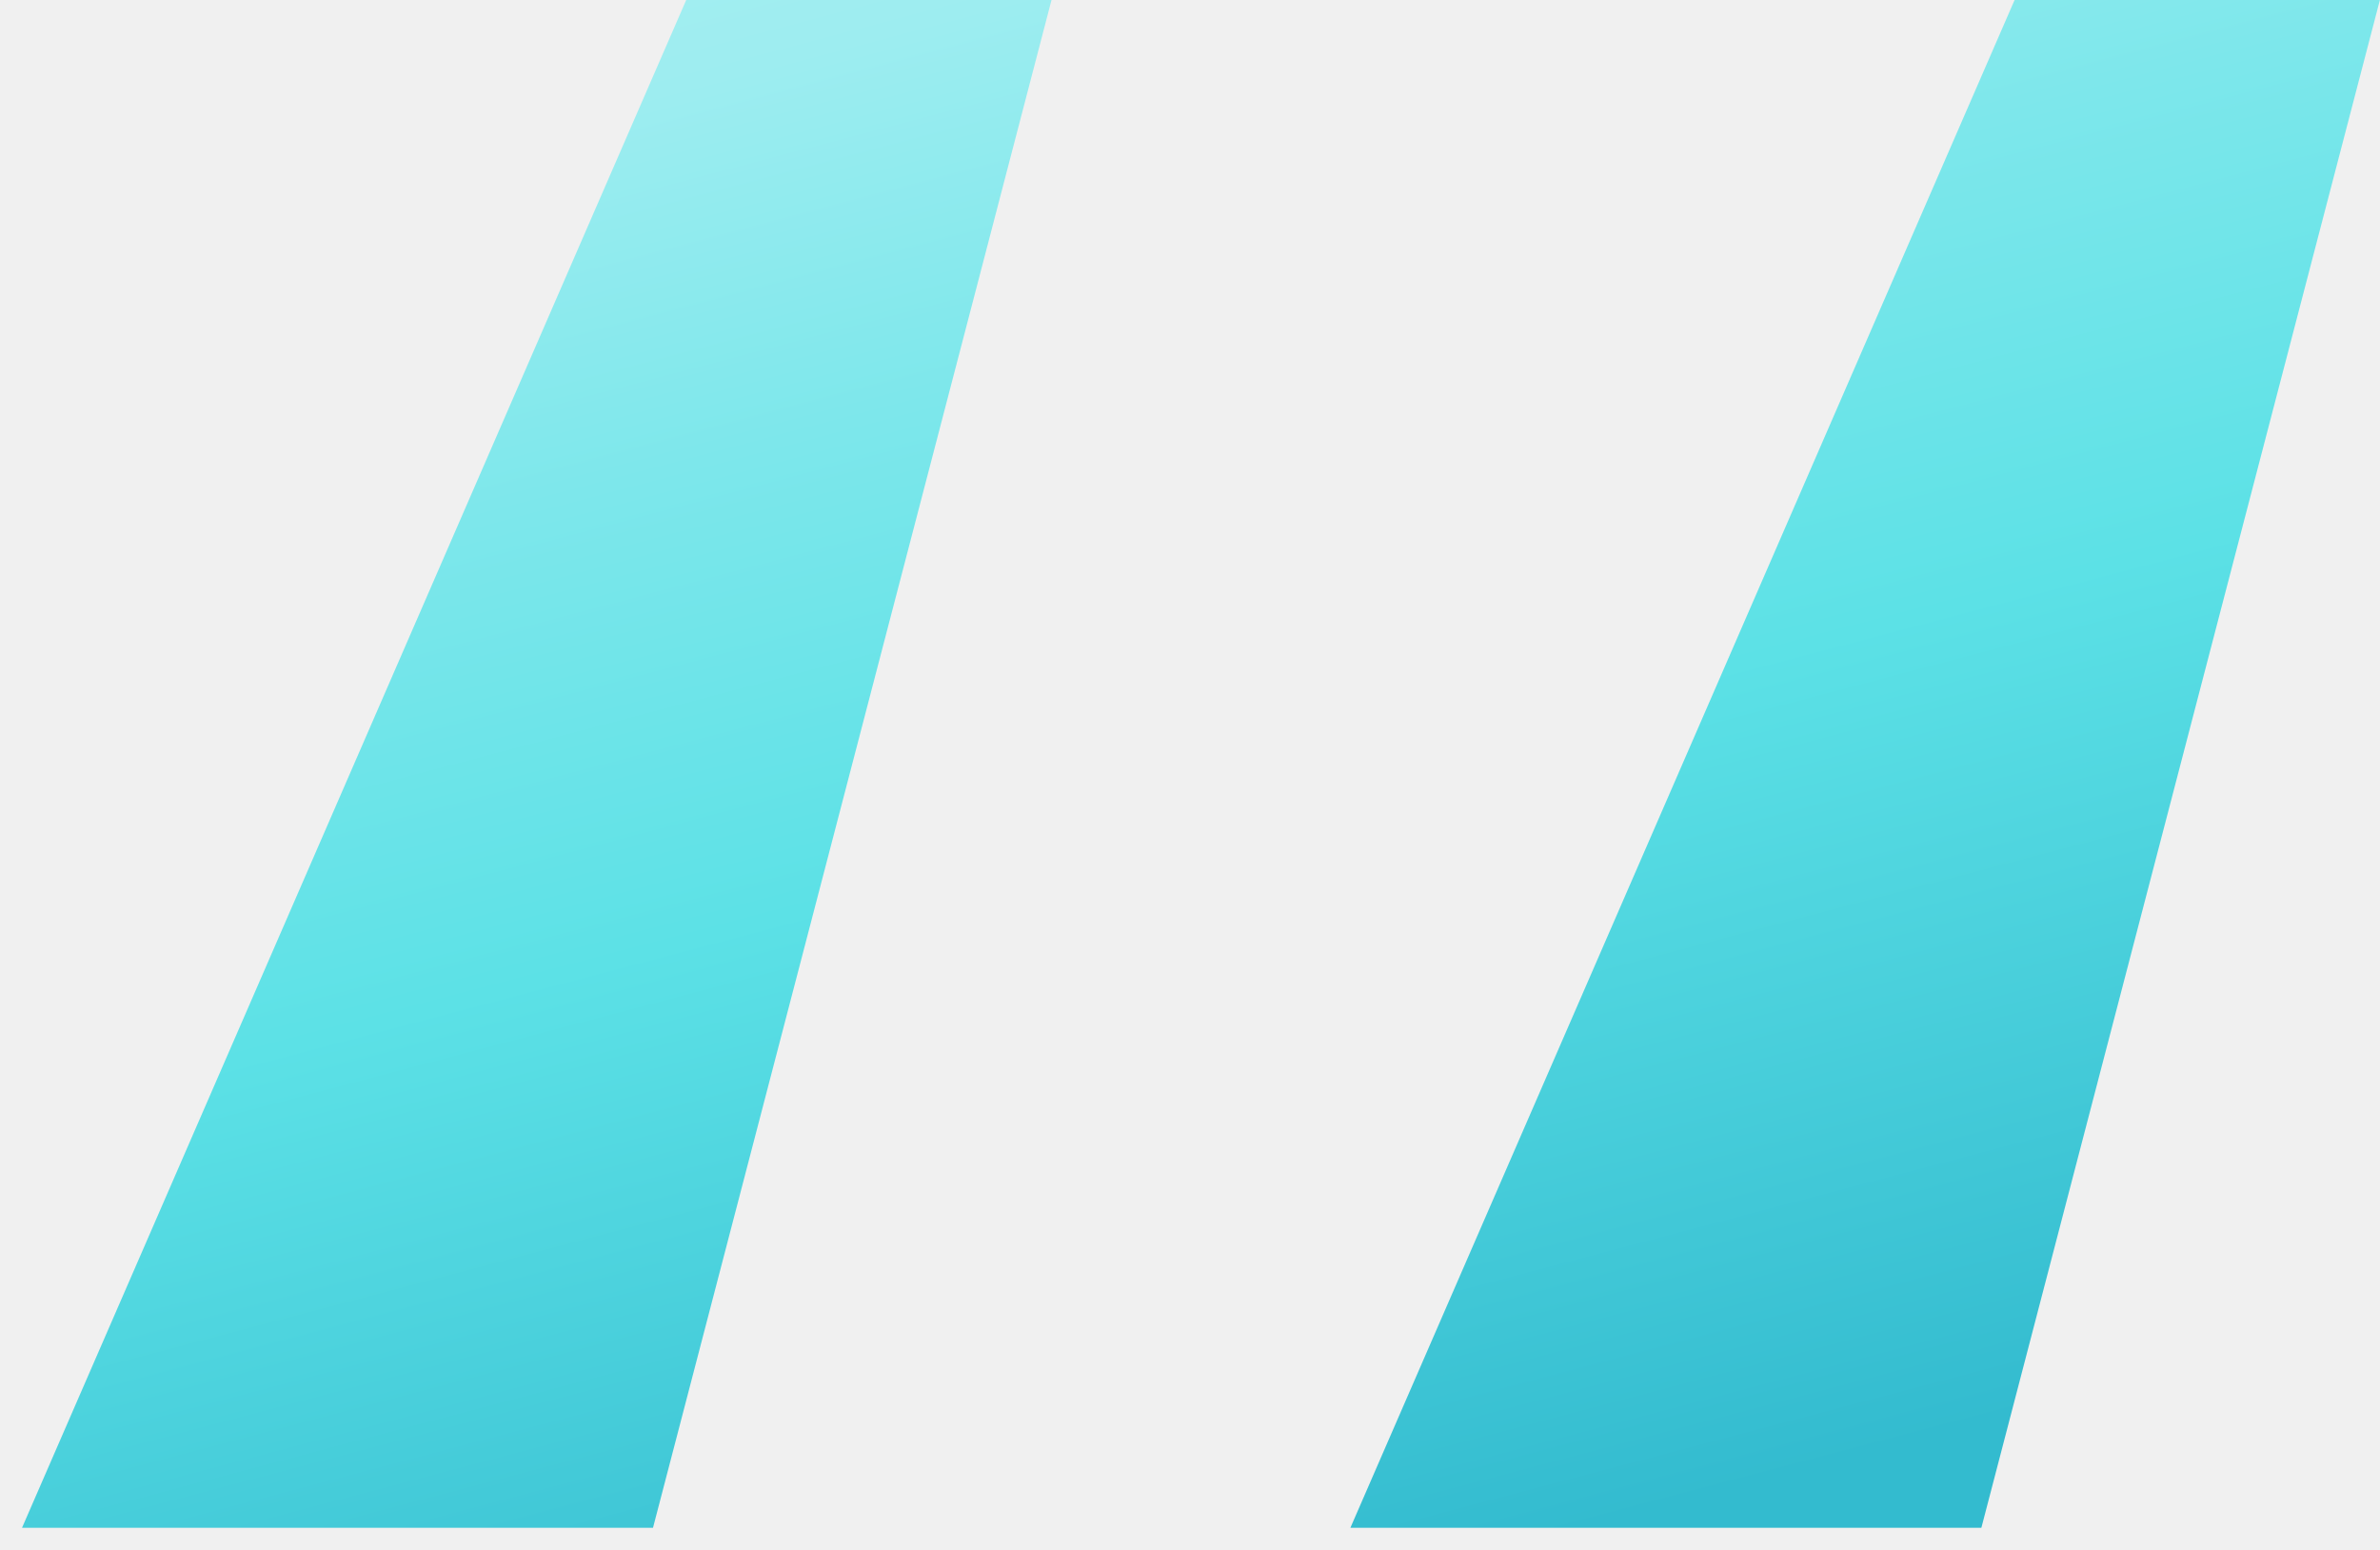
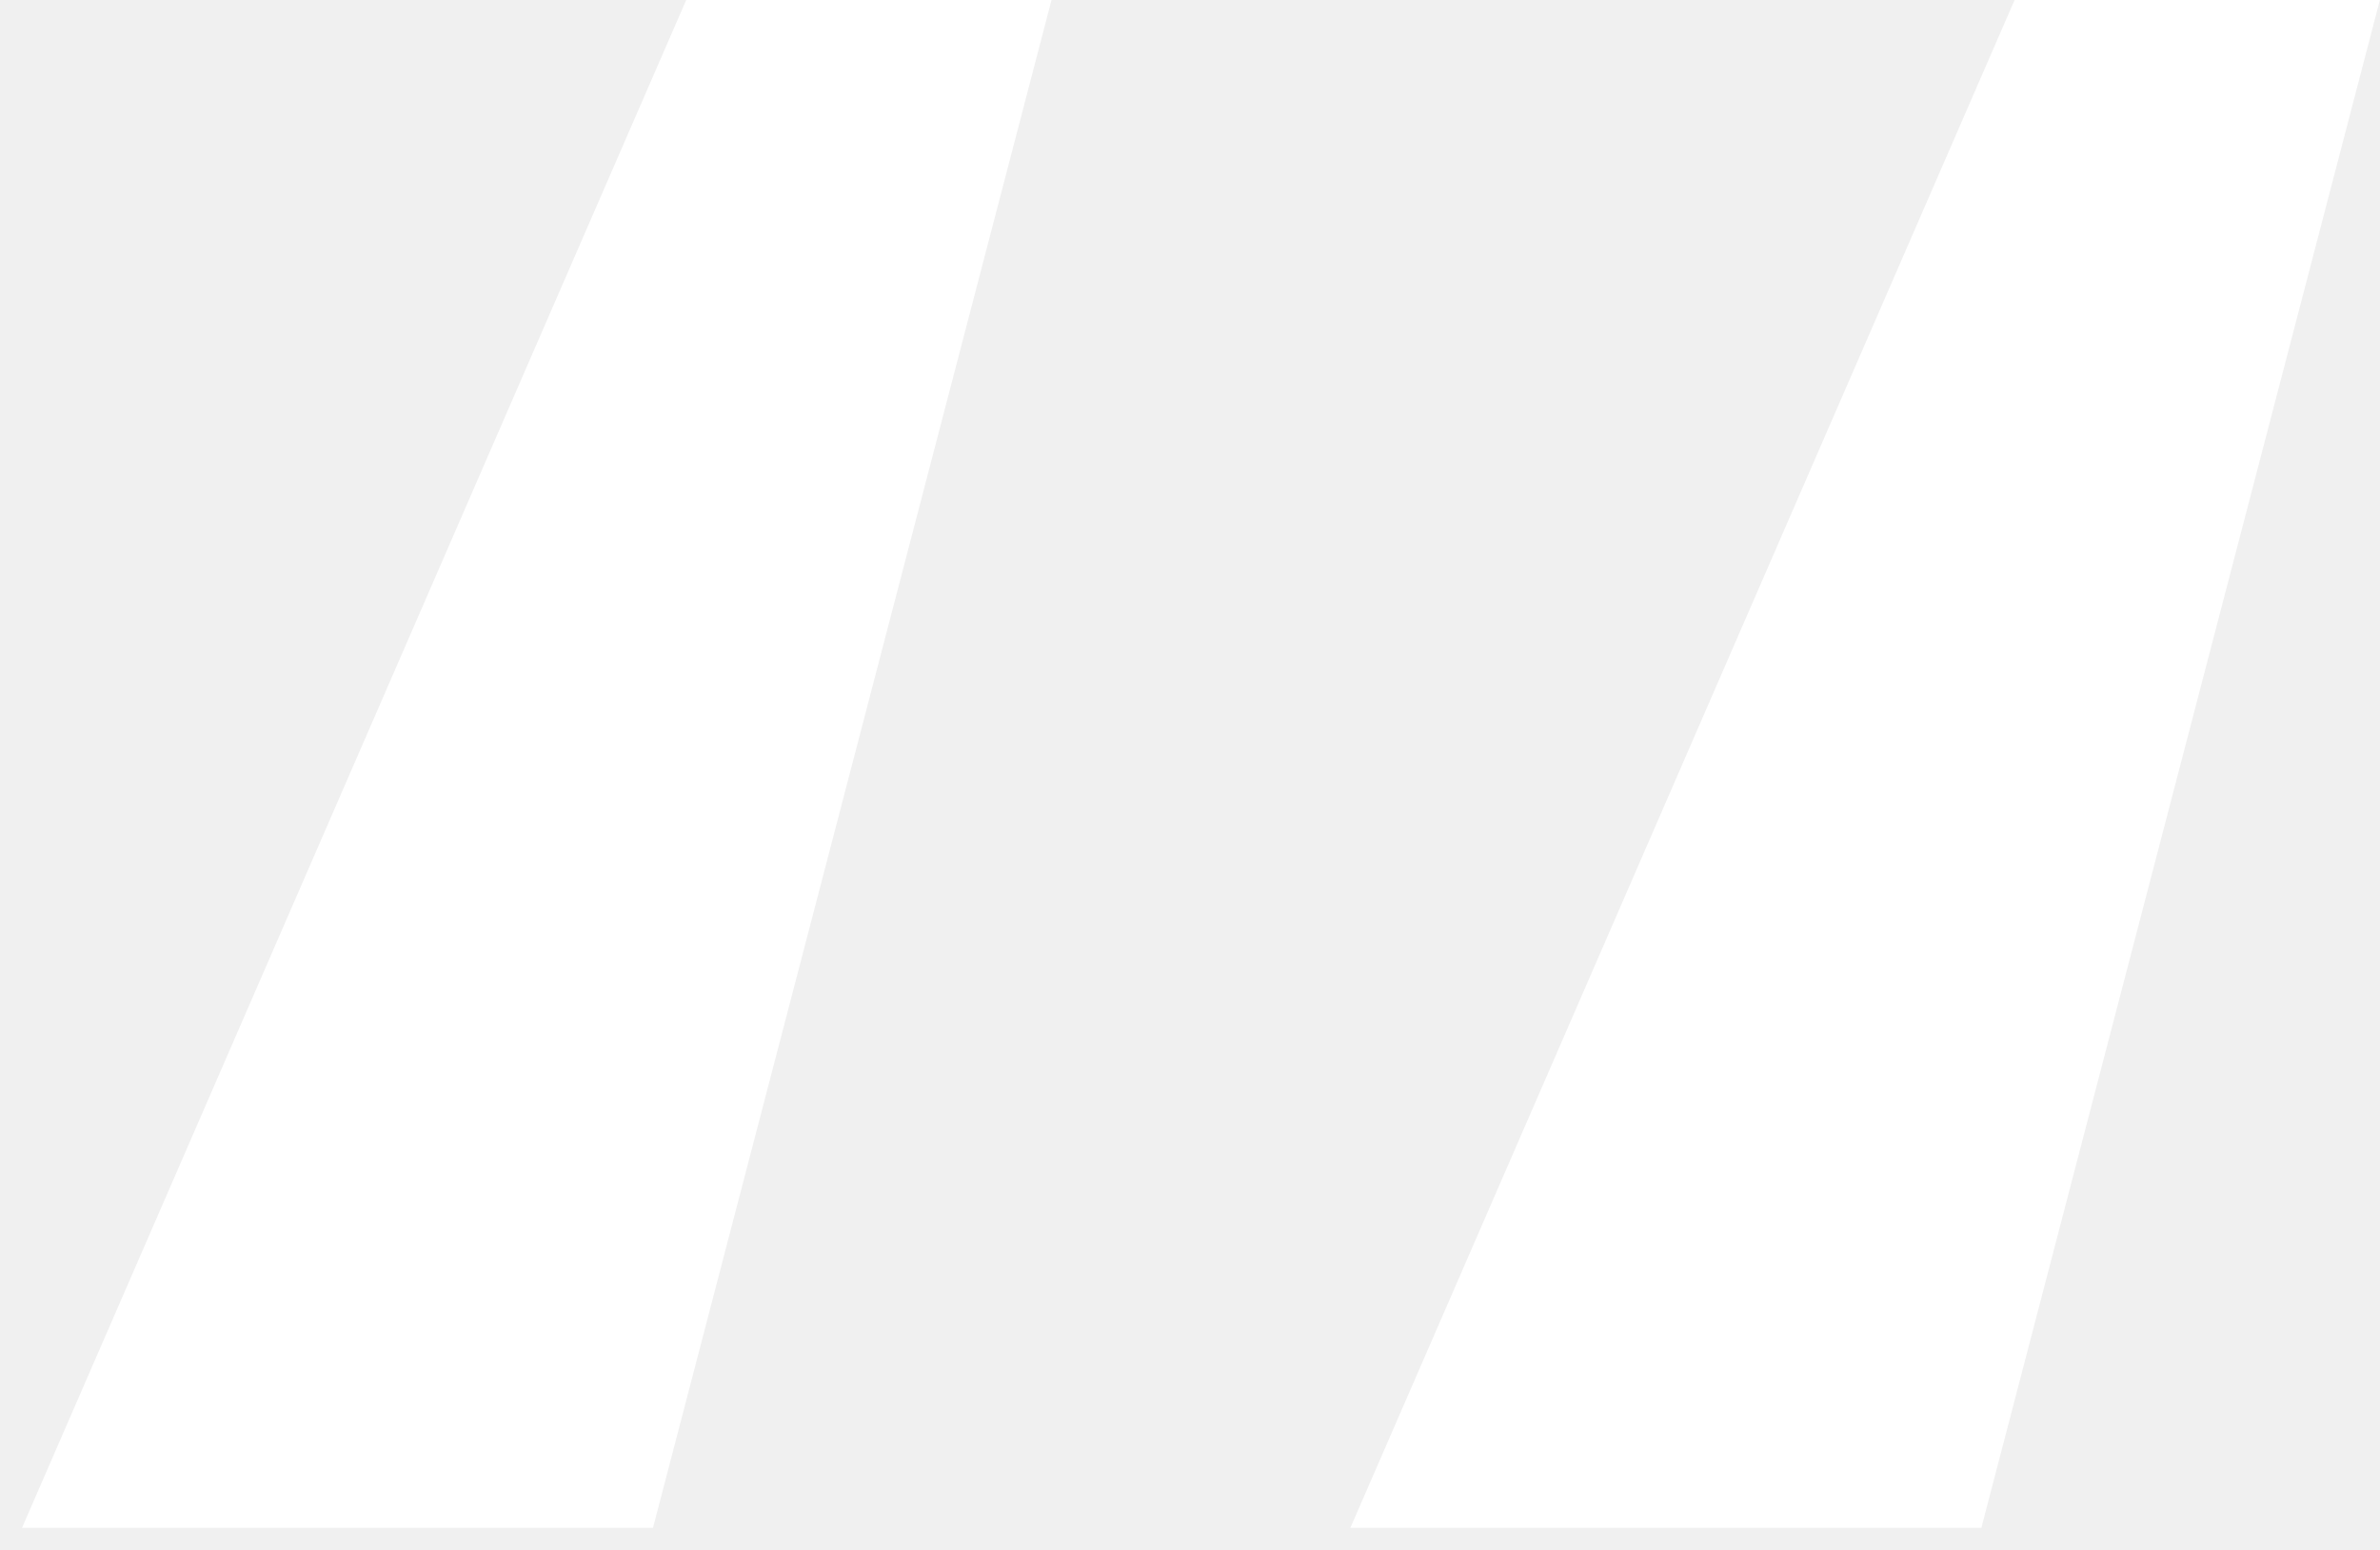
<svg xmlns="http://www.w3.org/2000/svg" width="43" height="28" viewBox="0 0 43 28" fill="none">
-   <path d="M11.798 27.6L18.998 0H12.398L0.398 27.6H11.798ZM35.798 27.6L42.998 0H36.398L24.398 27.6H35.798Z" fill="url(#paint0_linear_310_509)" />
-   <defs>
-     <linearGradient id="paint0_linear_310_509" x1="28.861" y1="-24.797" x2="41.794" y2="24.147" gradientUnits="userSpaceOnUse">
-       <stop offset="0.009" stop-color="#DEF9FA" />
-       <stop offset="0.172" stop-color="#BEF3F5" />
-       <stop offset="0.42" stop-color="#9DEDF0" />
-       <stop offset="0.551" stop-color="#7DE7EB" />
-       <stop offset="0.715" stop-color="#5CE1E6" />
-       <stop offset="1" stop-color="#33BBCF" />
+   <path d="M11.798 27.6L18.998 0H12.398L0.398 27.6H11.798ZM35.798 27.6L42.998 0H36.398L24.398 27.6H35.798Z" fill="#ffffff" />
+   <defs fill="#ffffff">
+     <linearGradient id="paint0_linear_310_509" x1="28.861" y1="-24.797" x2="41.794" y2="24.147" gradientUnits="userSpaceOnUse" fill="#ffffff">
+       <stop offset="0.009" stop-color="#ffffff" fill="#ffffff" />
+       <stop offset="0.172" stop-color="#FFFFFF" fill="#ffffff" />
+       <stop offset="0.42" stop-color="#FFFFFF" fill="#ffffff" />
+       <stop offset="0.551" stop-color="#FFFFFF" fill="#ffffff" />
+       <stop offset="0.715" stop-color="#FFFFFF" fill="#ffffff" />
+       <stop offset="1" stop-color="#FFFFFF" fill="#ffffff" />
    </linearGradient>
  </defs>
</svg>
